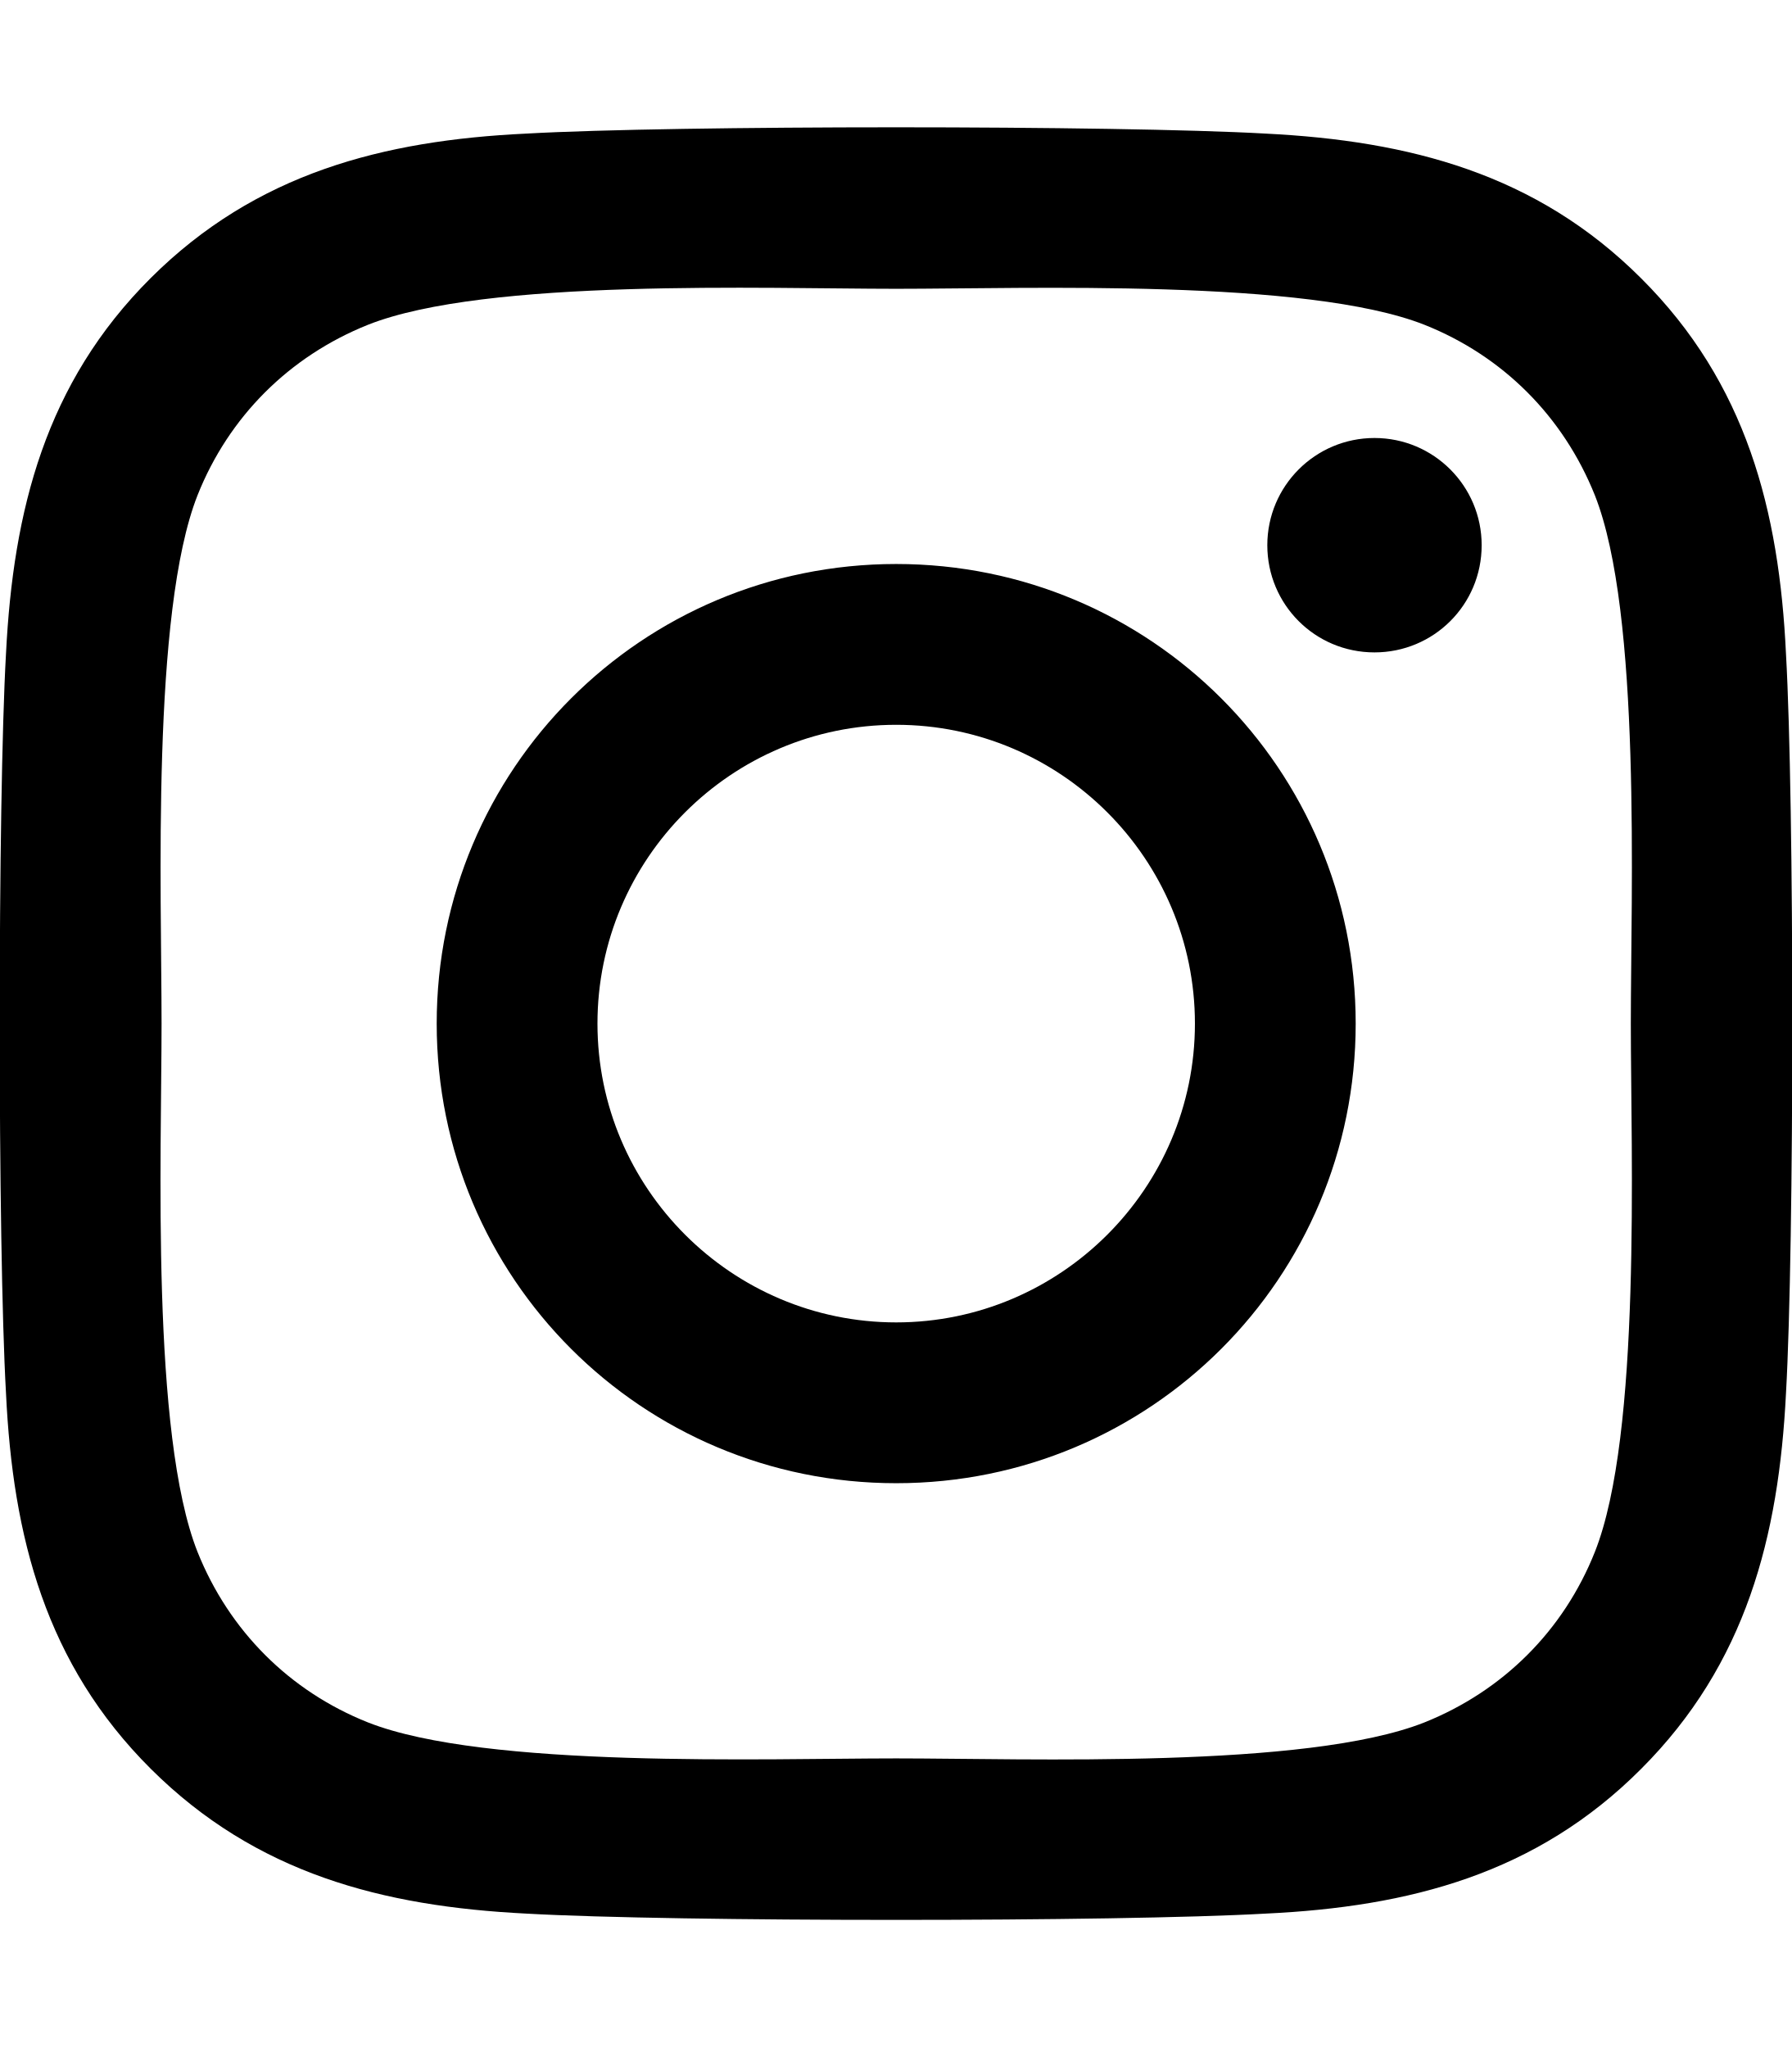
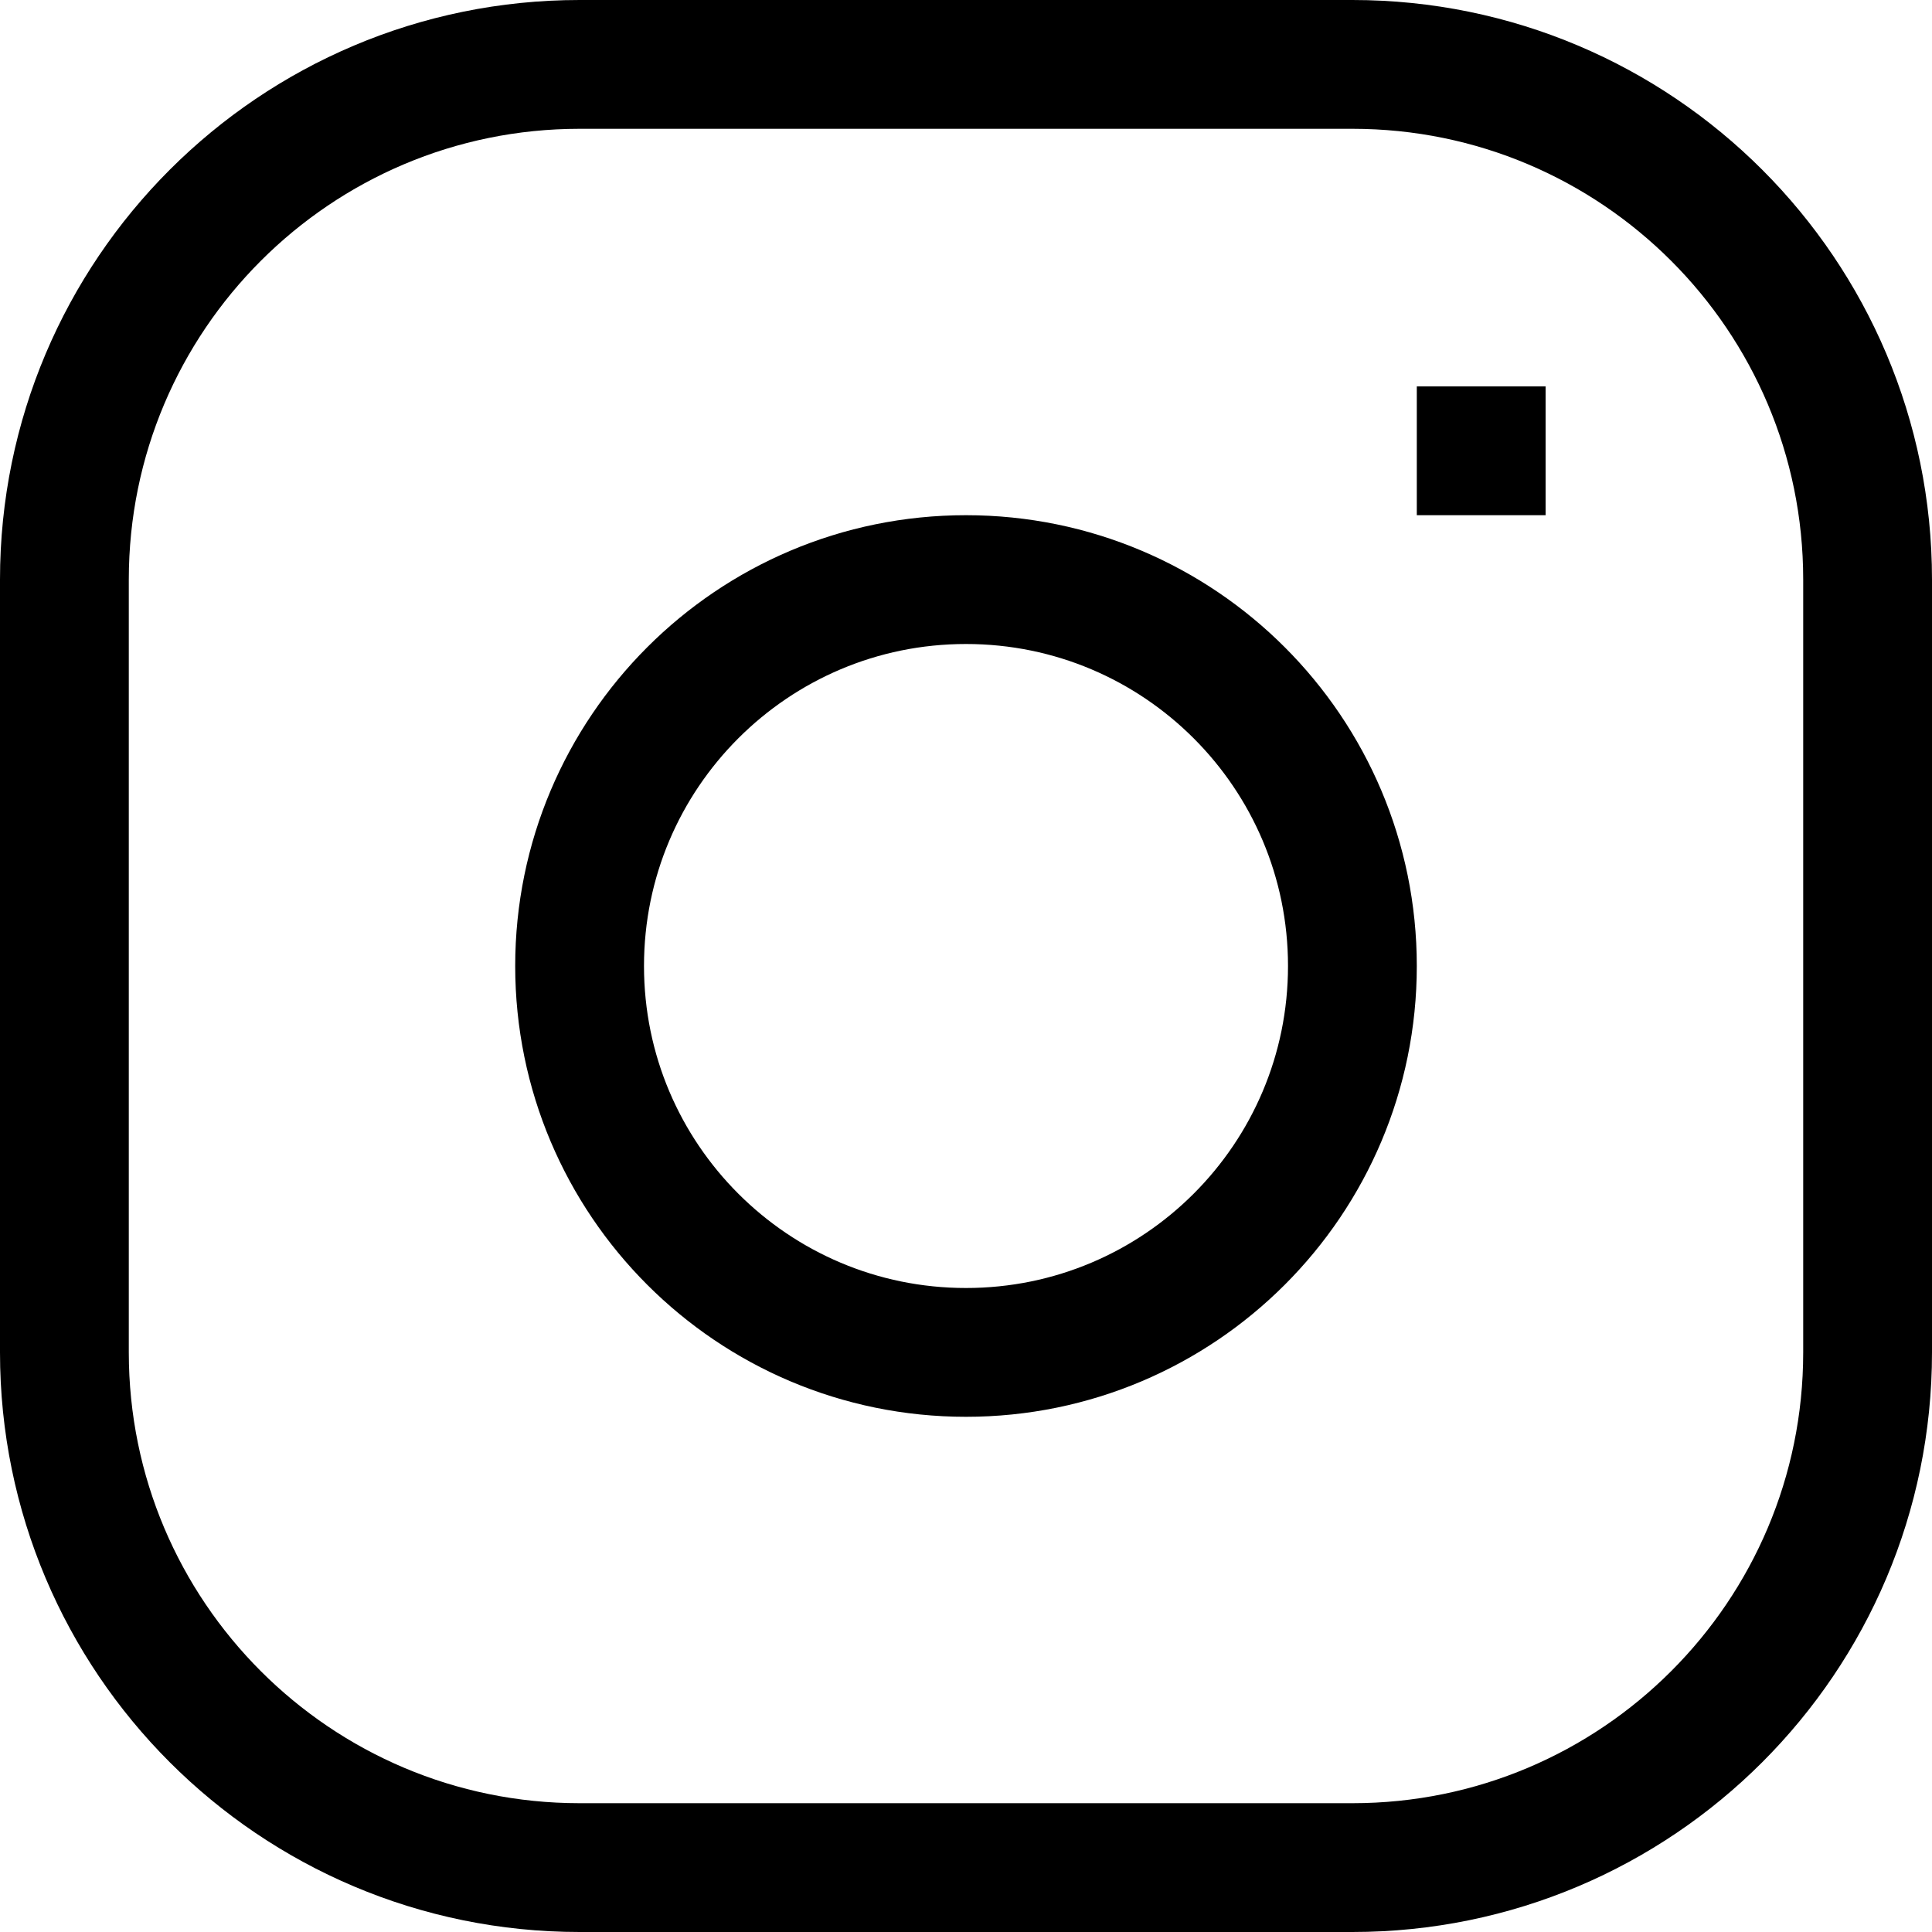
- <svg xmlns="http://www.w3.org/2000/svg" aria-hidden="true" focusable="false" data-prefix="fab" data-icon="instagram" class="svg-inline--fa fa-instagram fa-w-14" role="img" viewBox="0 0 448 512">
-   <path fill="currentColor" d="M224.1 141c-63.6 0-114.9 51.3-114.9 114.9s51.3 114.9 114.9 114.9S339 319.5 339 255.9 287.7 141 224.1 141zm0 189.6c-41.1 0-74.7-33.5-74.7-74.7s33.5-74.7 74.7-74.7 74.7 33.5 74.7 74.7-33.6 74.7-74.7 74.7zm146.4-194.3c0 14.9-12 26.8-26.8 26.8-14.9 0-26.8-12-26.8-26.8s12-26.8 26.8-26.8 26.8 12 26.8 26.8zm76.1 27.2c-1.7-35.9-9.9-67.7-36.2-93.9-26.2-26.2-58-34.4-93.9-36.2-37-2.1-147.9-2.1-184.9 0-35.8 1.7-67.6 9.9-93.9 36.1s-34.4 58-36.2 93.9c-2.1 37-2.1 147.9 0 184.9 1.7 35.9 9.9 67.7 36.2 93.9s58 34.4 93.9 36.2c37 2.1 147.9 2.1 184.9 0 35.9-1.7 67.7-9.9 93.9-36.2 26.2-26.2 34.4-58 36.2-93.9 2.1-37 2.1-147.8 0-184.8zM398.8 388c-7.8 19.6-22.9 34.7-42.6 42.6-29.5 11.7-99.5 9-132.1 9s-102.7 2.6-132.1-9c-19.6-7.8-34.7-22.9-42.6-42.6-11.7-29.5-9-99.5-9-132.1s-2.6-102.7 9-132.1c7.8-19.6 22.9-34.7 42.6-42.6 29.5-11.7 99.5-9 132.1-9s102.7-2.6 132.1 9c19.6 7.8 34.7 22.9 42.6 42.6 11.7 29.5 9 99.5 9 132.1s2.7 102.7-9 132.1z" />
+ <svg xmlns="http://www.w3.org/2000/svg" aria-hidden="true" role="img" class="iconify iconify--teenyicons" preserveAspectRatio="xMidYMid meet" viewBox="0 0 15 15">
+   <g fill="none">
+     <path d="M11 3.5h1M4.5.5h6a4 4 0 0 1 4 4v6a4 4 0 0 1-4 4h-6a4 4 0 0 1-4-4v-6a4 4 0 0 1 4-4zm3 10a3 3 0 1 1 0-6a3 3 0 0 1 0 6z" stroke="currentColor" />
+   </g>
</svg>
